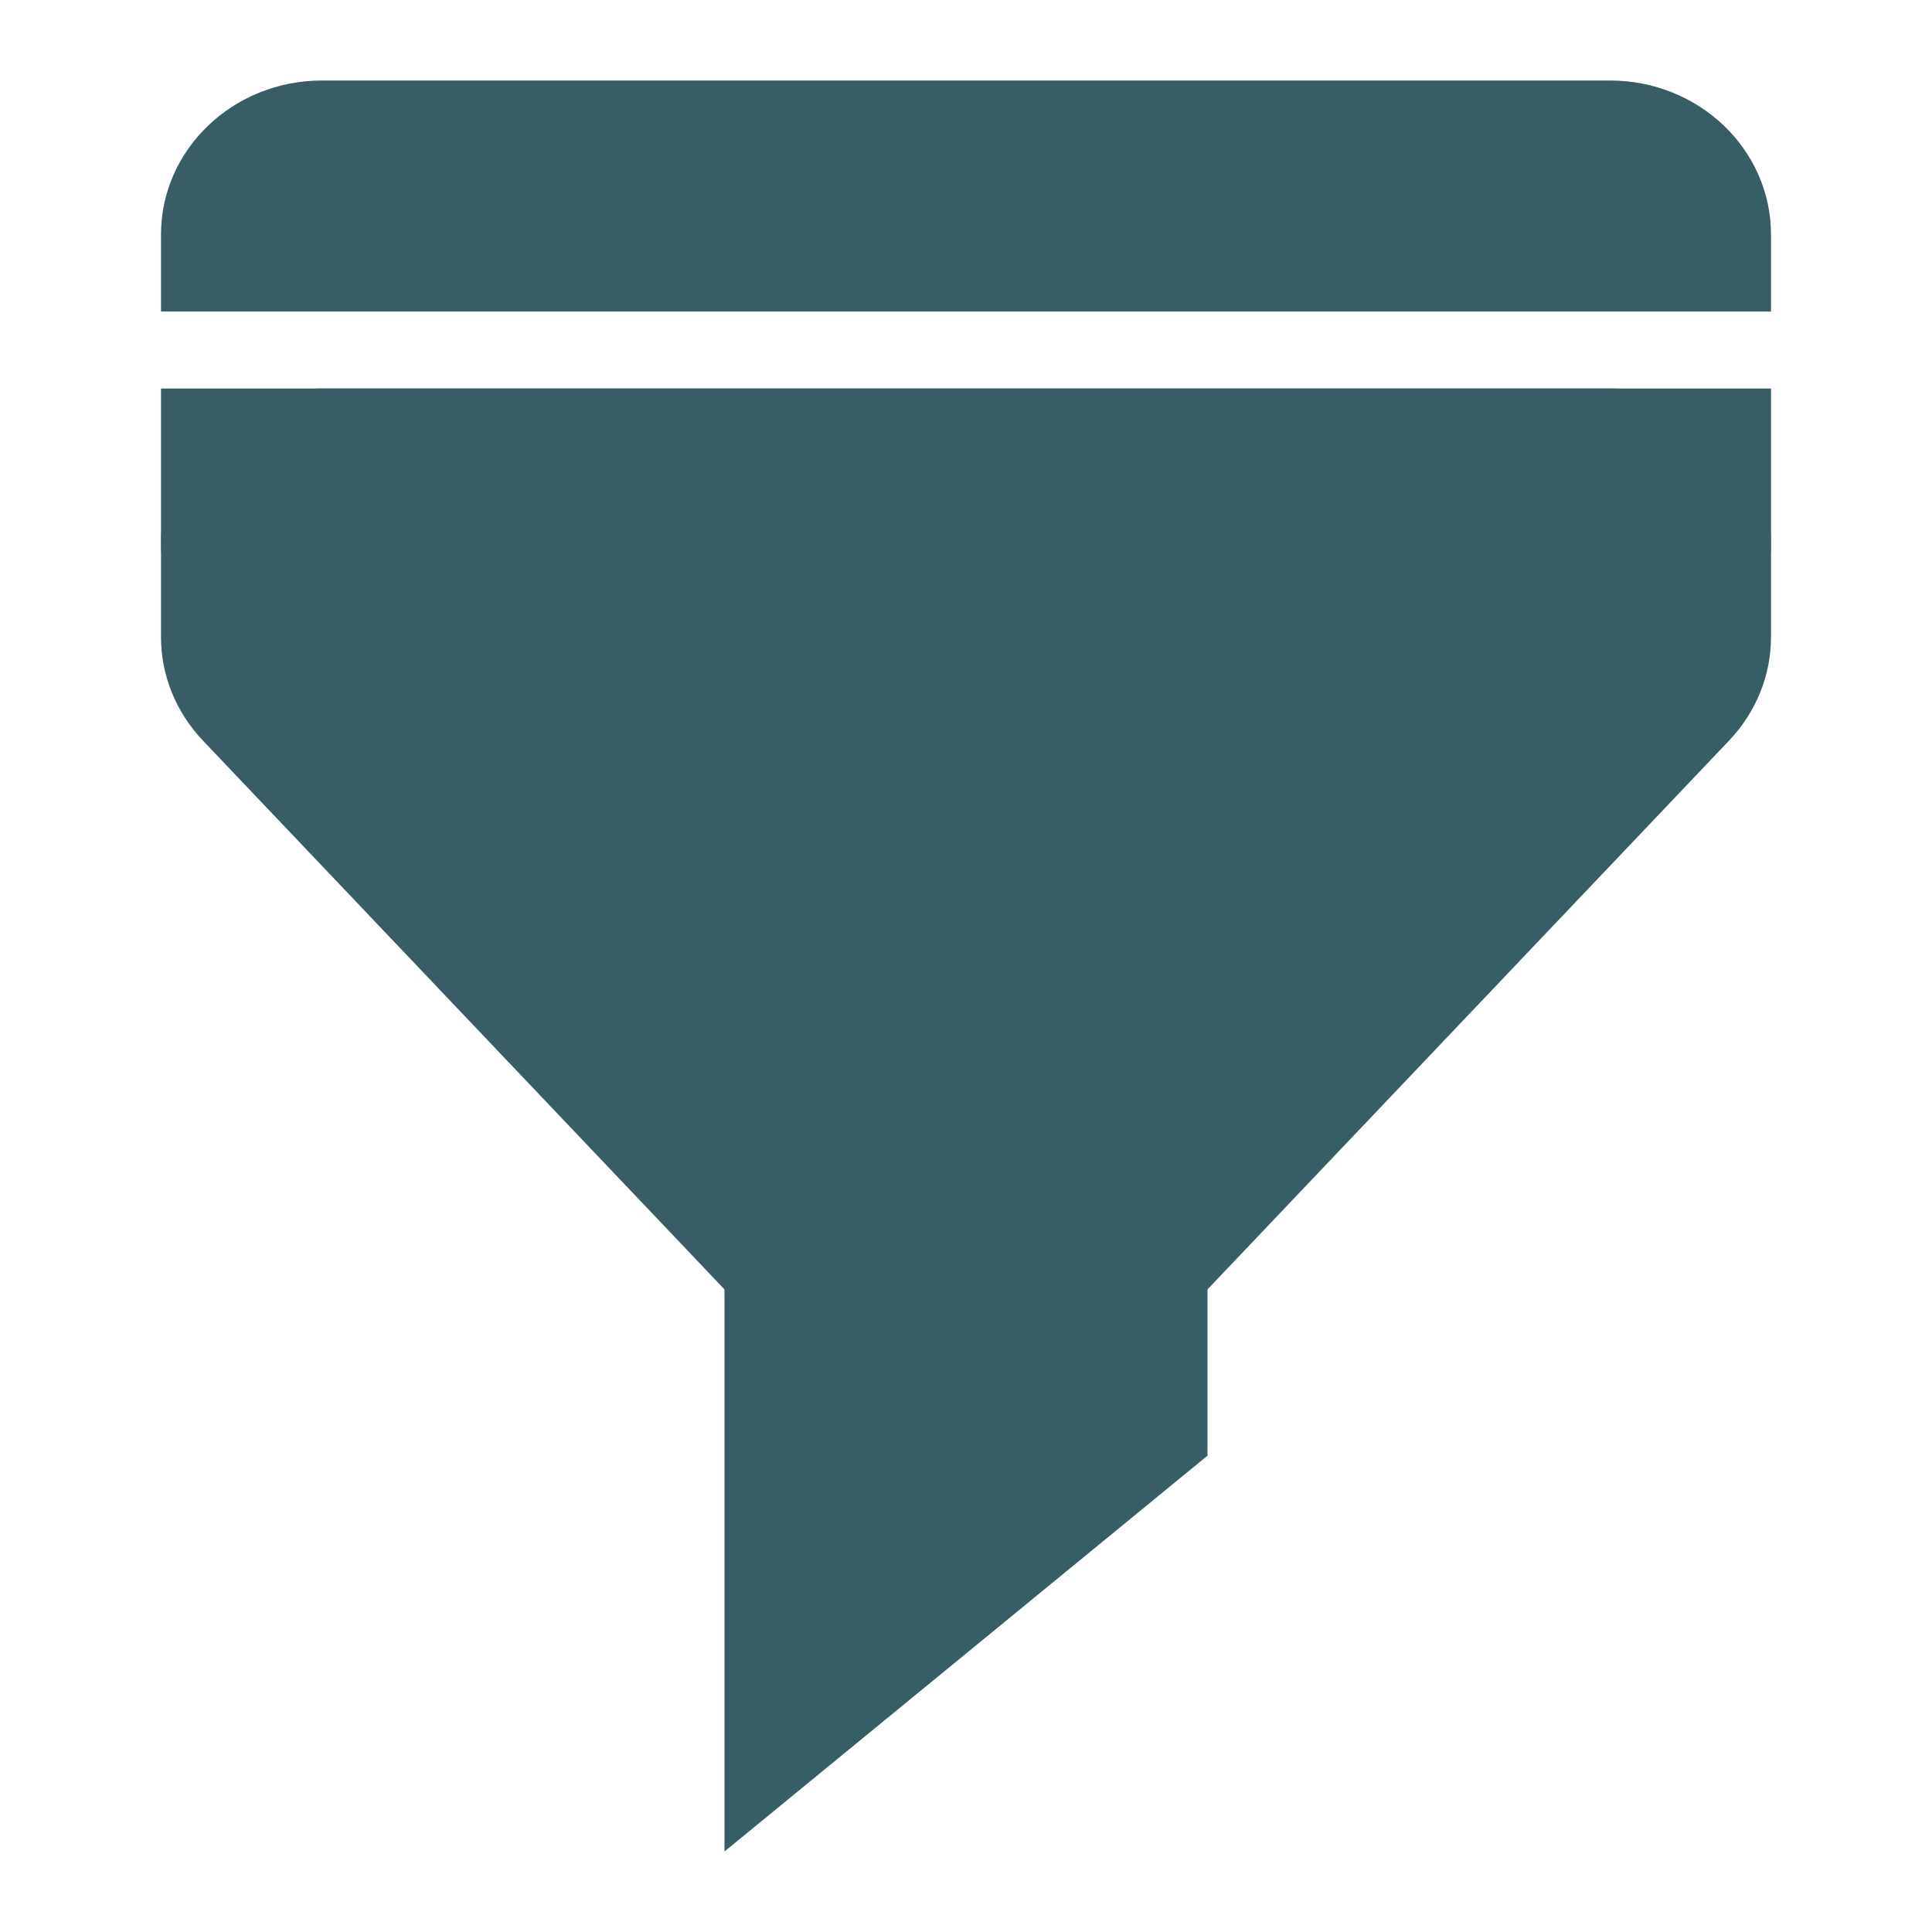
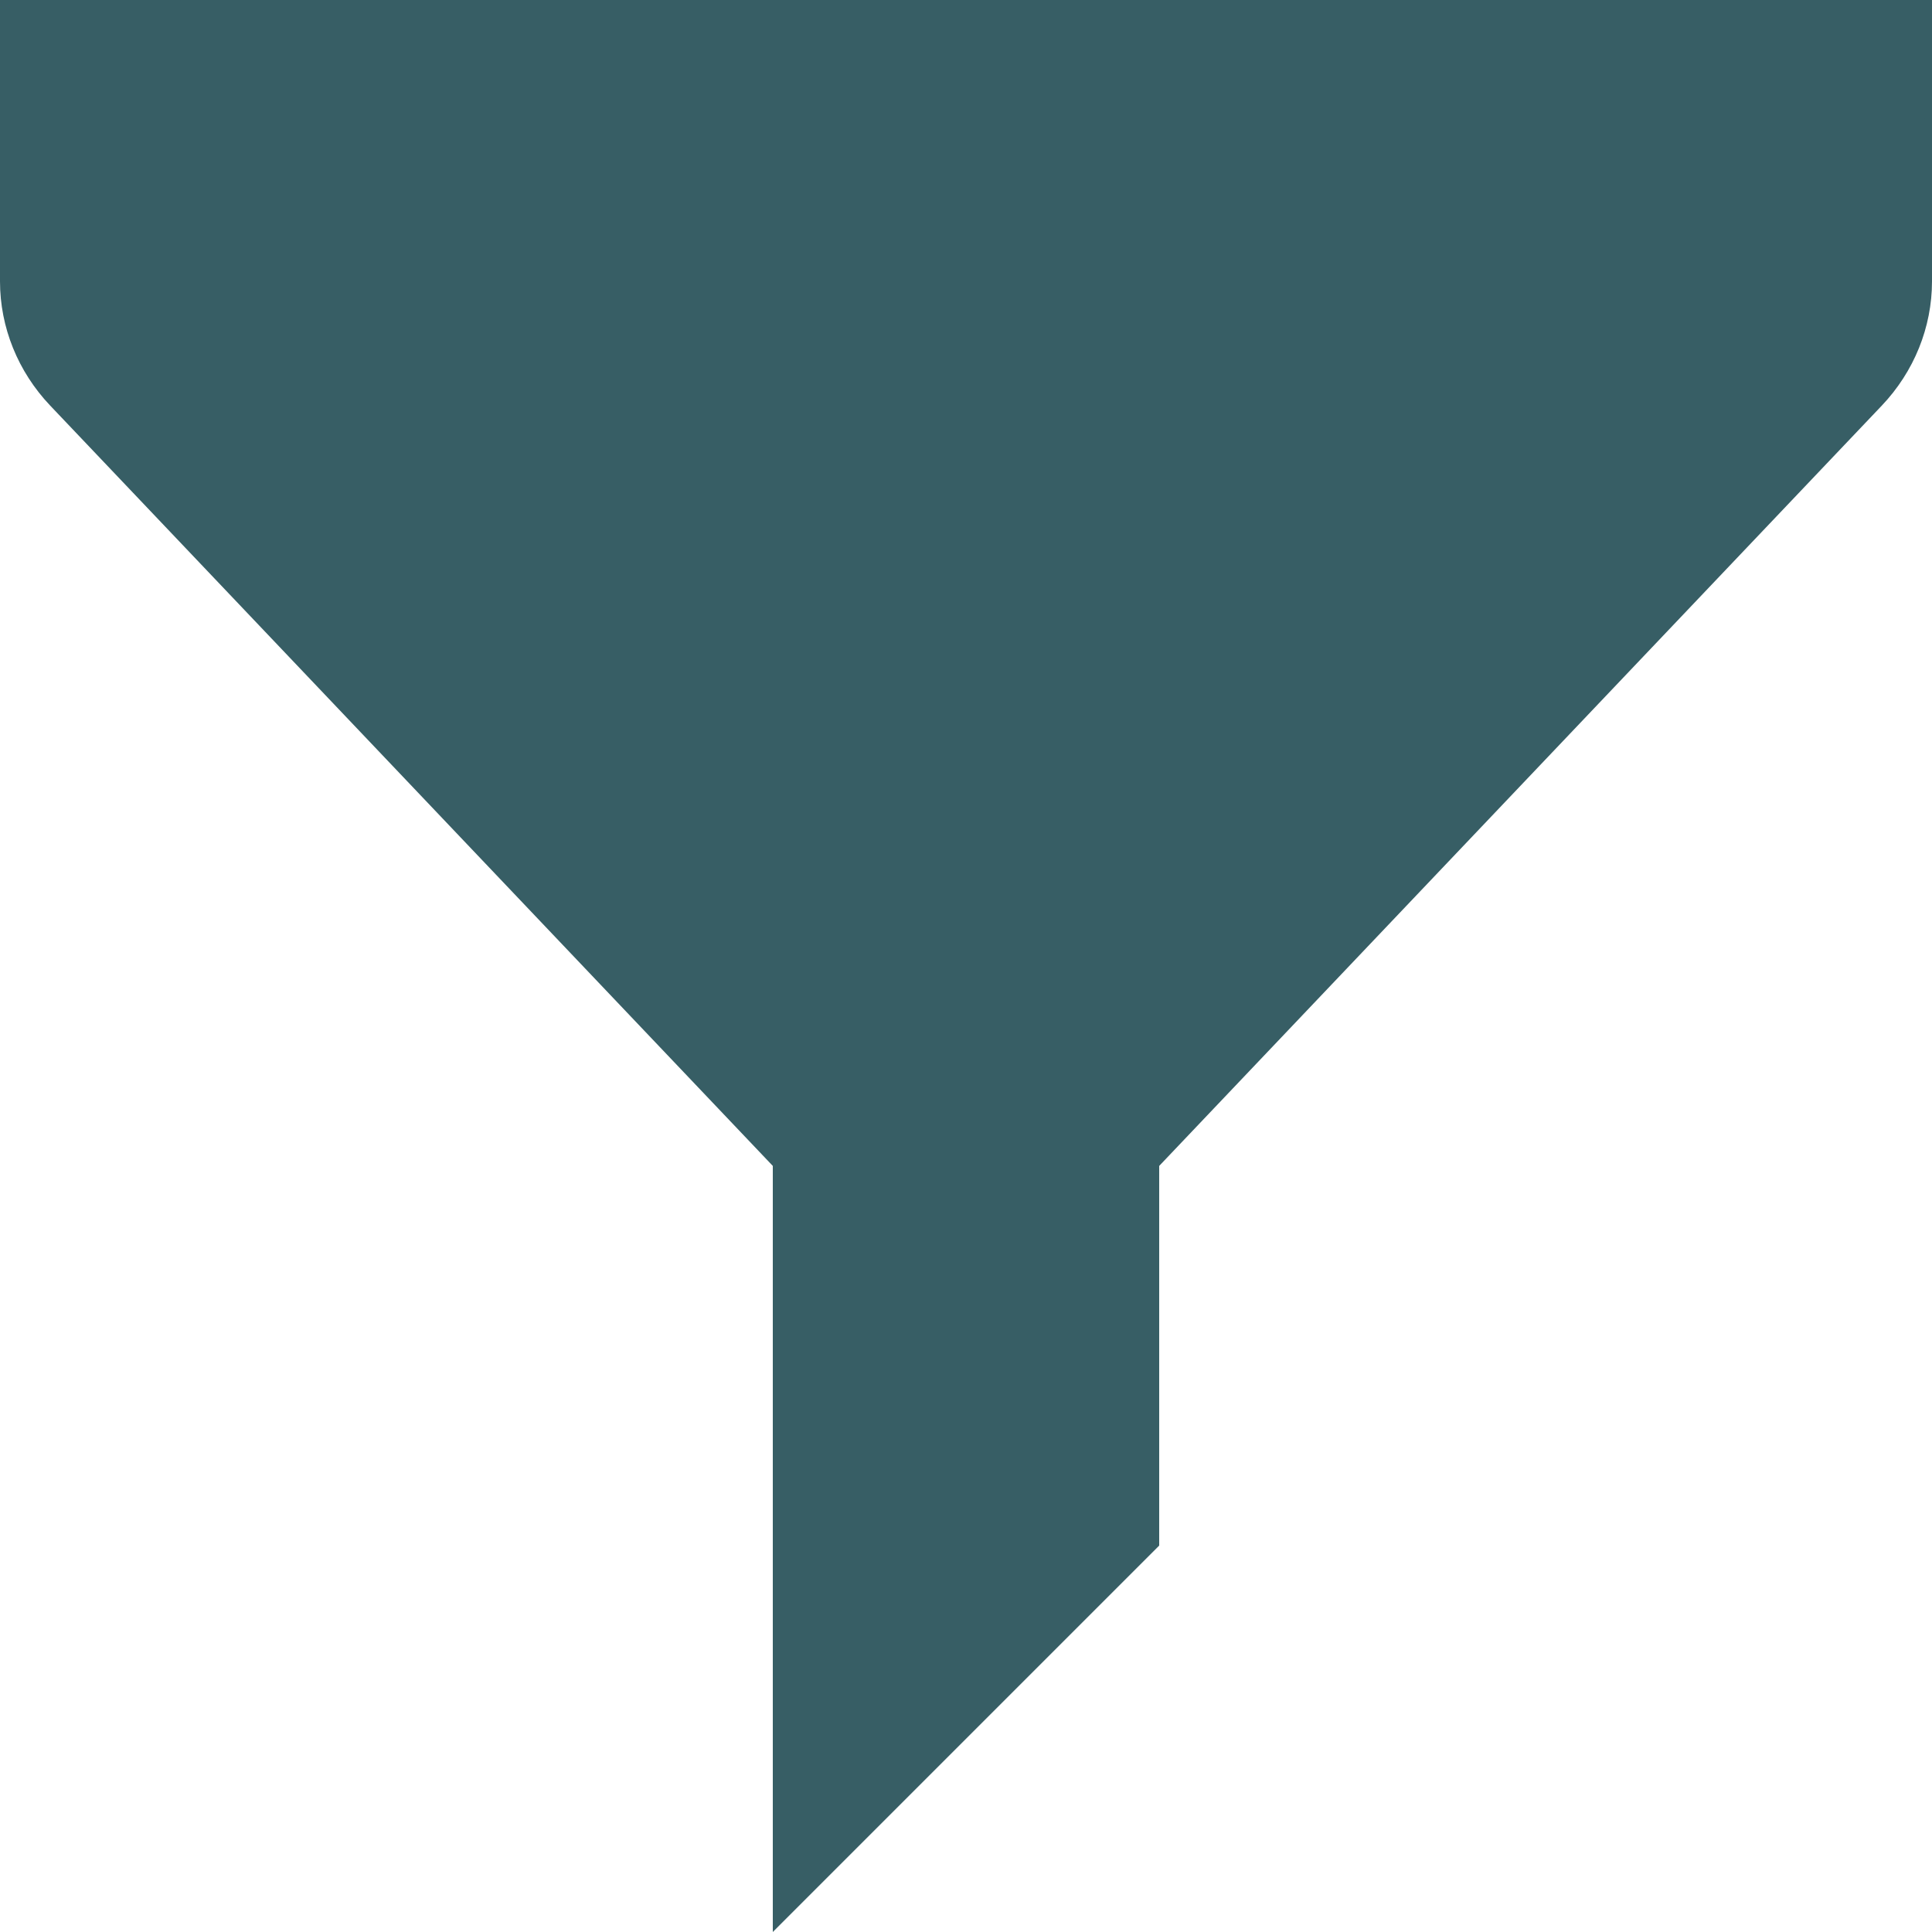
<svg xmlns="http://www.w3.org/2000/svg" width="24" height="24" viewBox="0 0 24 24" fill="none">
-   <path d="M2 2.913C2 1.857 2.895 1 4 1H20C21.105 1 22 1.857 22 2.913V3.87H2V2.913Z" fill="#375E65" />
-   <path d="M2 6.739C2 7.796 2.895 8.652 4 8.652H20C21.105 8.652 22 7.796 22 6.739V4.826H2V6.739Z" fill="#375E65" />
-   <path d="M2 6.739C2 5.683 2.895 4.826 4 4.826H20C21.105 4.826 22 5.683 22 6.739V7.913C22 8.388 21.815 8.847 21.48 9.199L13.48 17.617C12.686 18.452 11.314 18.452 10.52 17.617L2.52 9.199C2.185 8.847 2 8.388 2 7.913V6.739Z" fill="#375E65" />
-   <path d="M9 8.652H15V18.083L9 23V8.652Z" fill="#375E65" />
+   <path d="M0 2.087C0 3.355 1.075 4.383 2.4 4.383H21.6C22.925 4.383 24 3.355 24 2.087V0H0V2.087Z" fill="#375E65" />
+   <path d="M0 2.087C0 0.819 1.075 0 2.4 0H21.6C22.925 0 24 0.819 24 2.087V3.495C24 4.066 23.777 4.617 23.376 5.039L13.776 15.14C12.824 16.142 11.176 16.142 10.224 15.14L0.624 5.039C0.223 4.617 0 4.066 0 3.495V2.087Z" fill="#375E65" />
+   <path d="M9.6 4.383H14.4V19.2L9.6 24V4.383Z" fill="#375E65" />
</svg>
